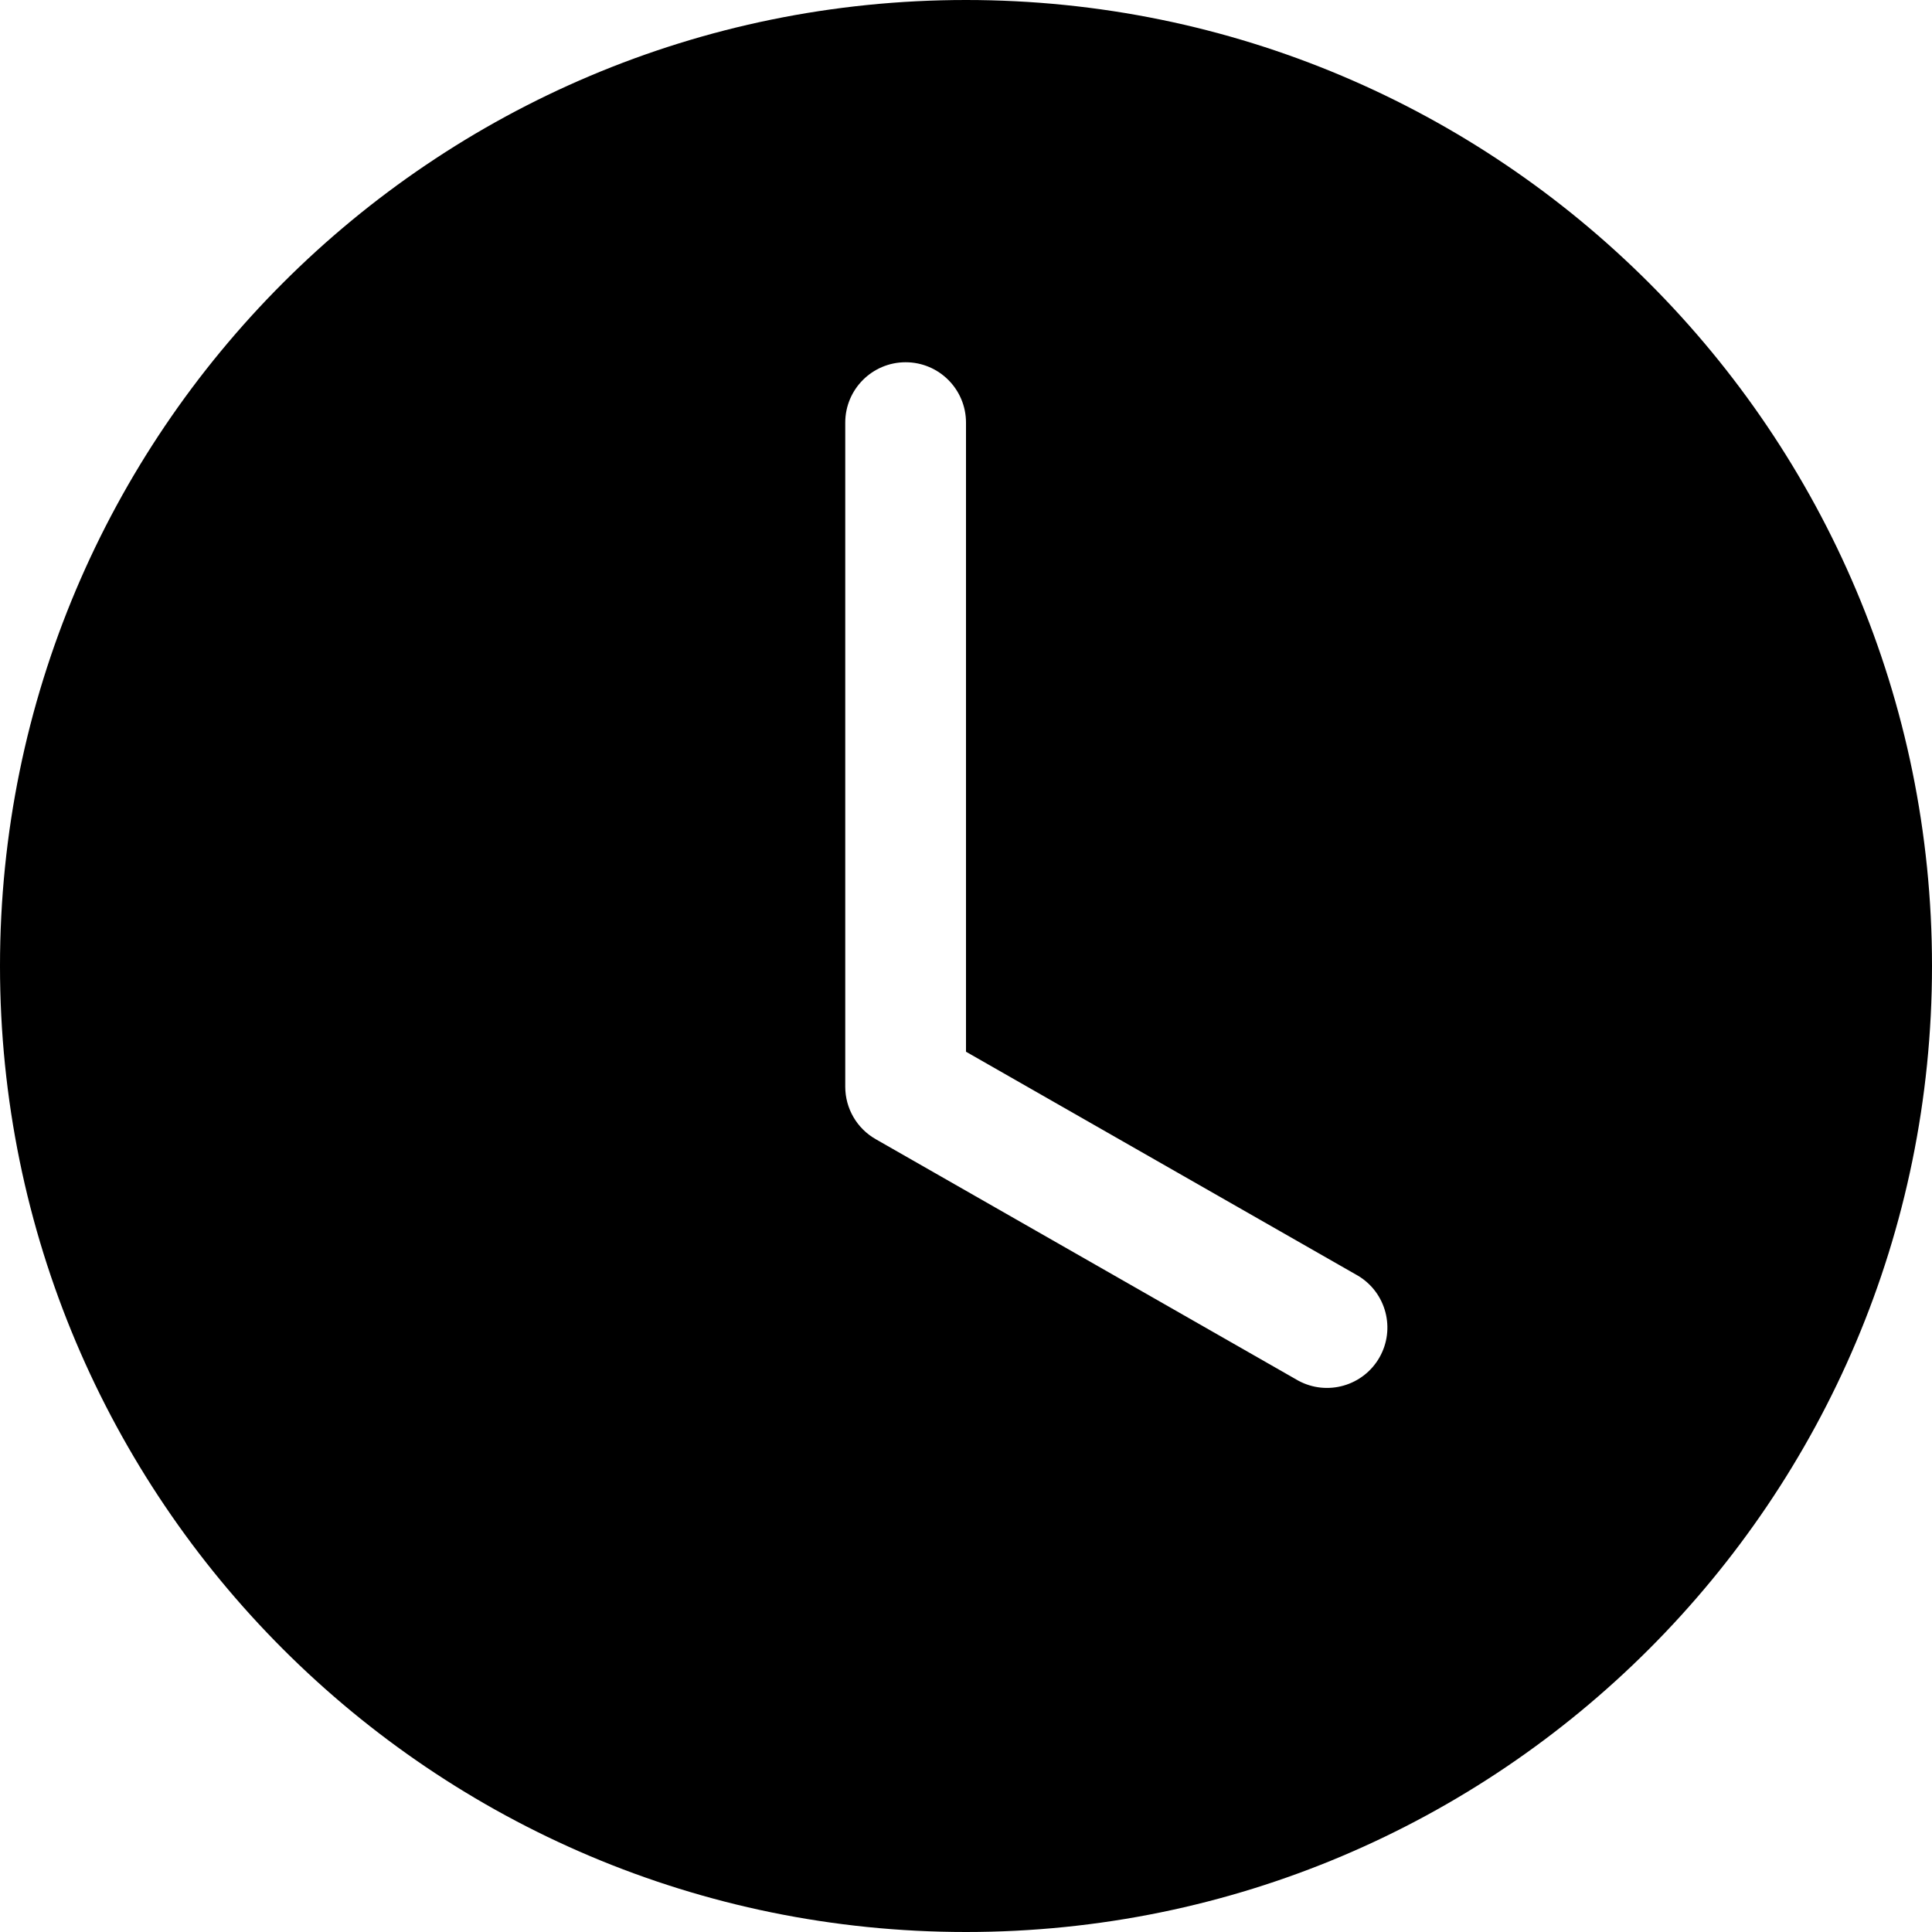
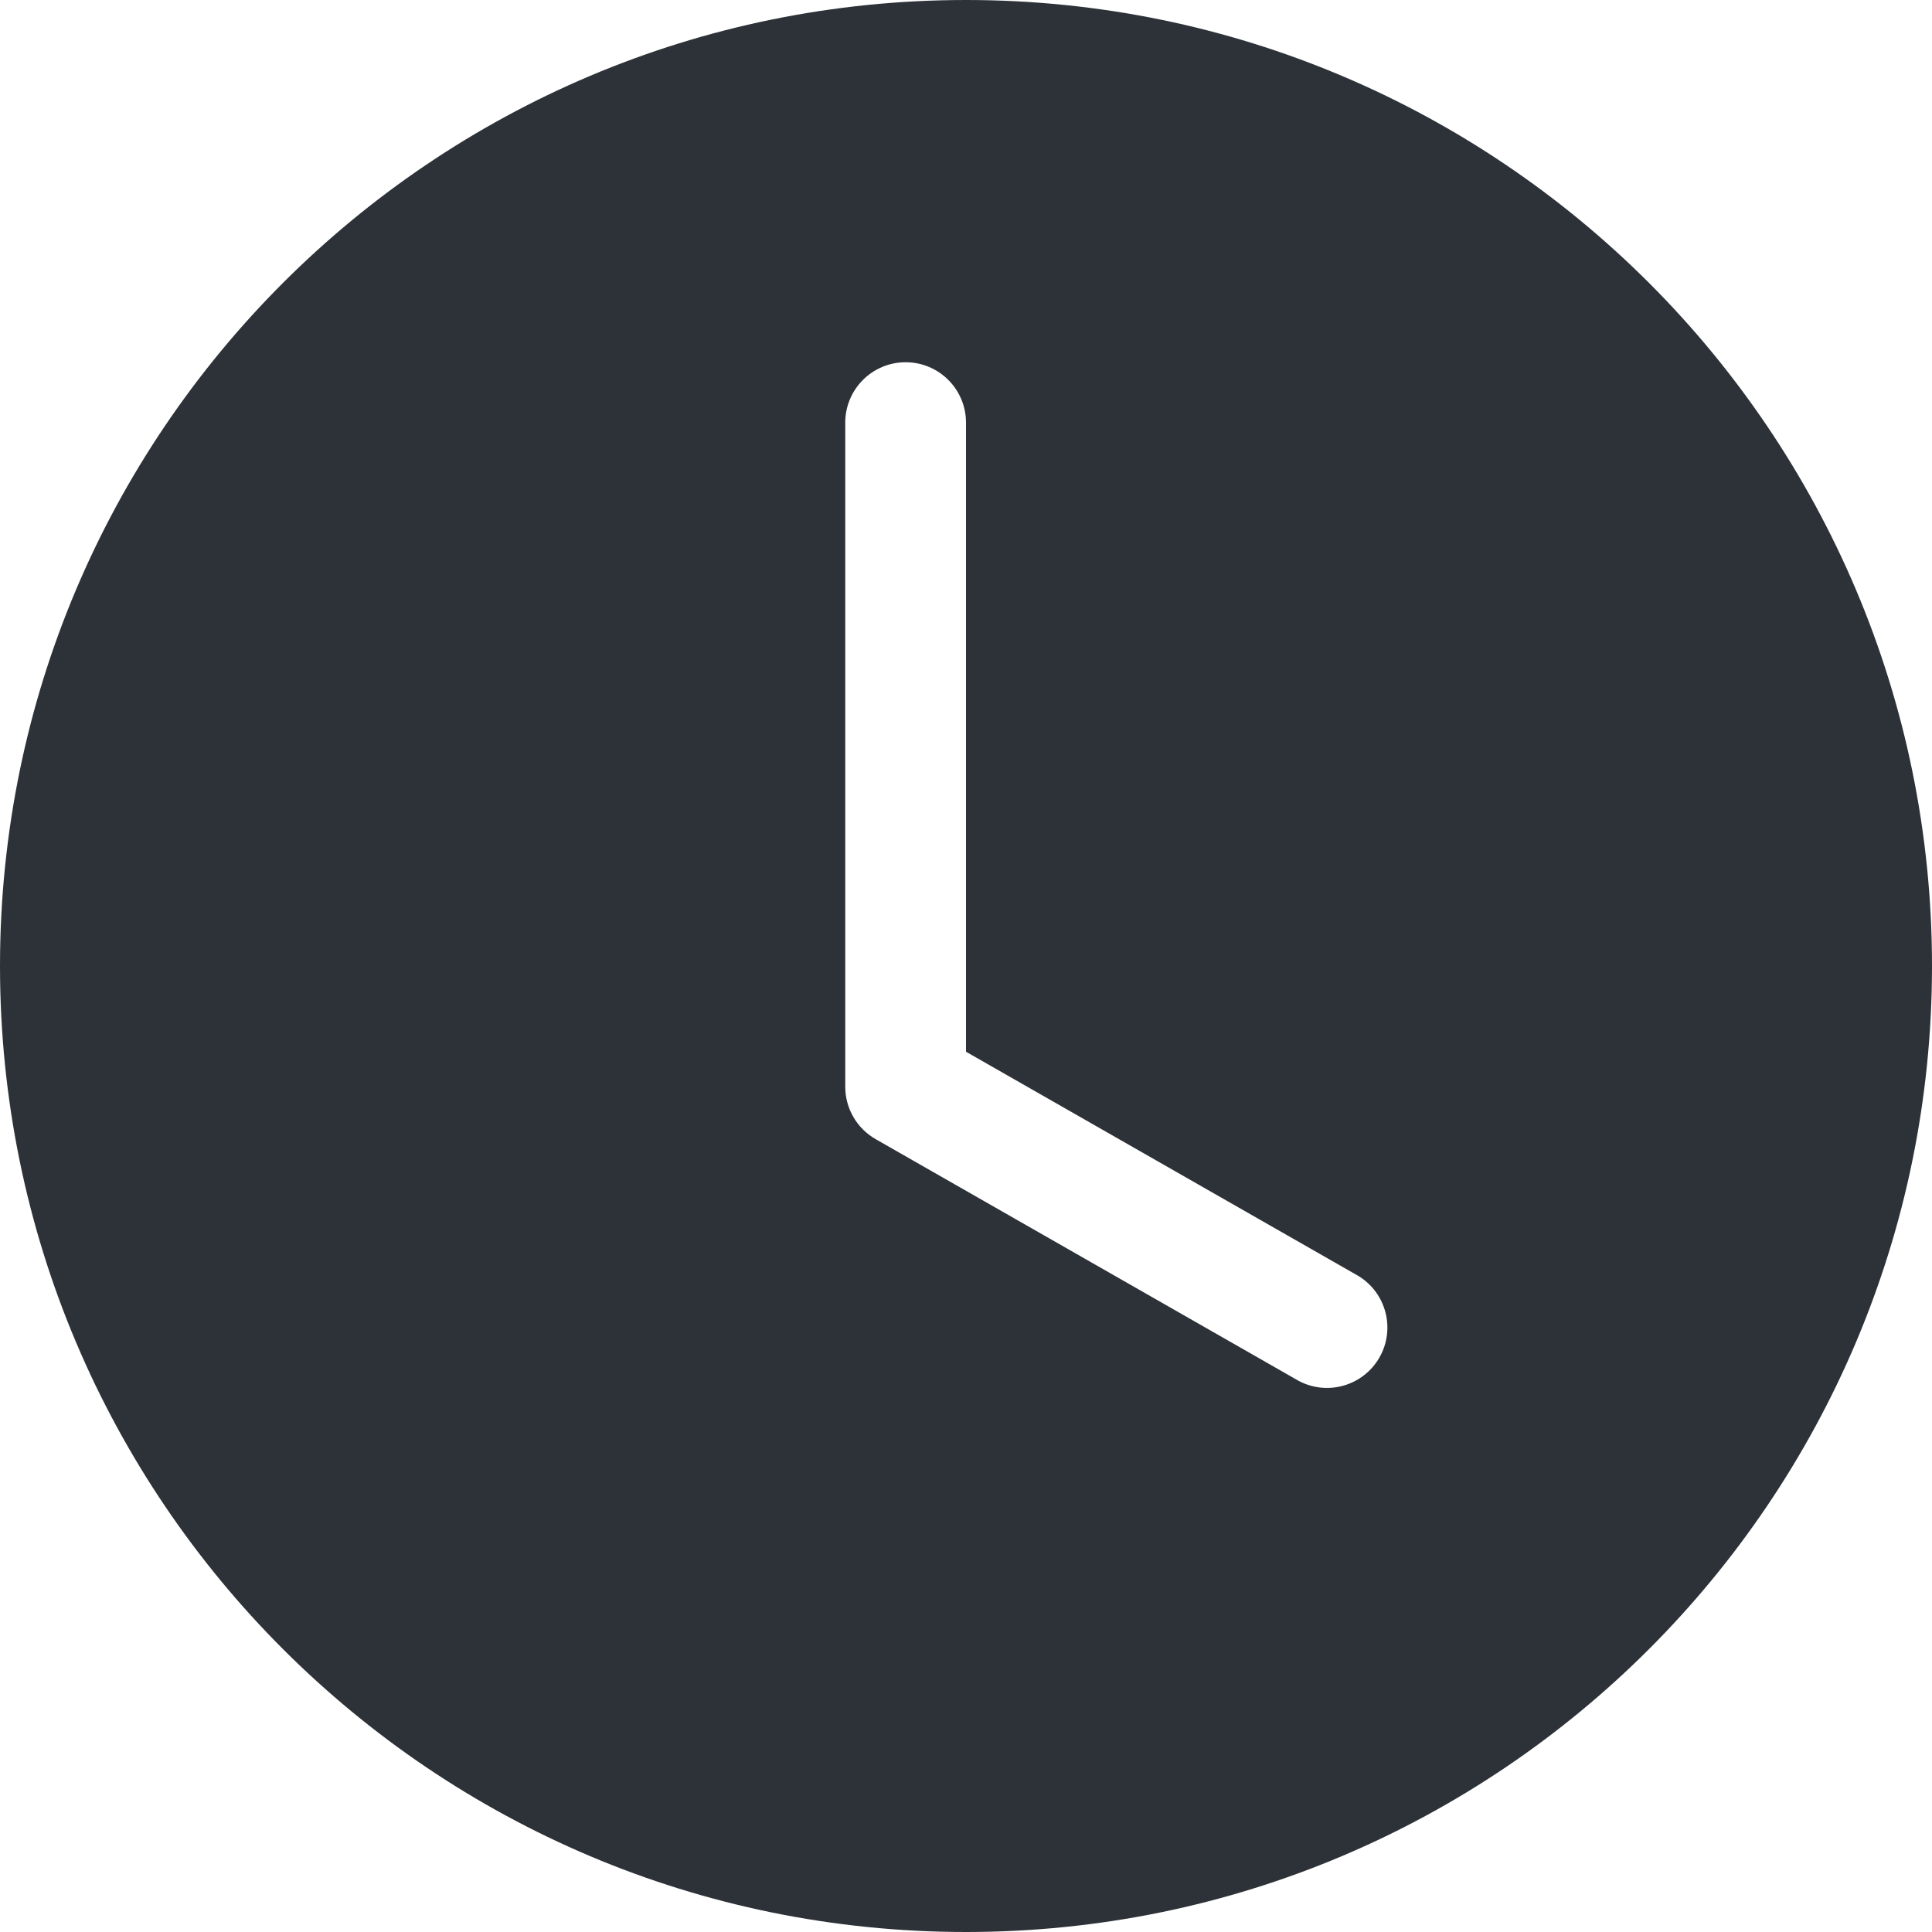
- <svg xmlns="http://www.w3.org/2000/svg" width="16" height="16" fill="currentColor" class="bi bi-clock-fill" viewBox="0 0 16 16">
+ <svg xmlns="http://www.w3.org/2000/svg" width="16" height="16" fill="#2d3238" class="bi bi-clock-fill" viewBox="0 0 16 16">
  <path d="M16 8A8 8 0 1 1 0 8a8 8 0 0 1 16 0M8 3.5a.5.5 0 0 0-1 0V9a.5.5 0 0 0 .252.434l3.5 2a.5.5 0 0 0 .496-.868L8 8.71z" />
</svg>
